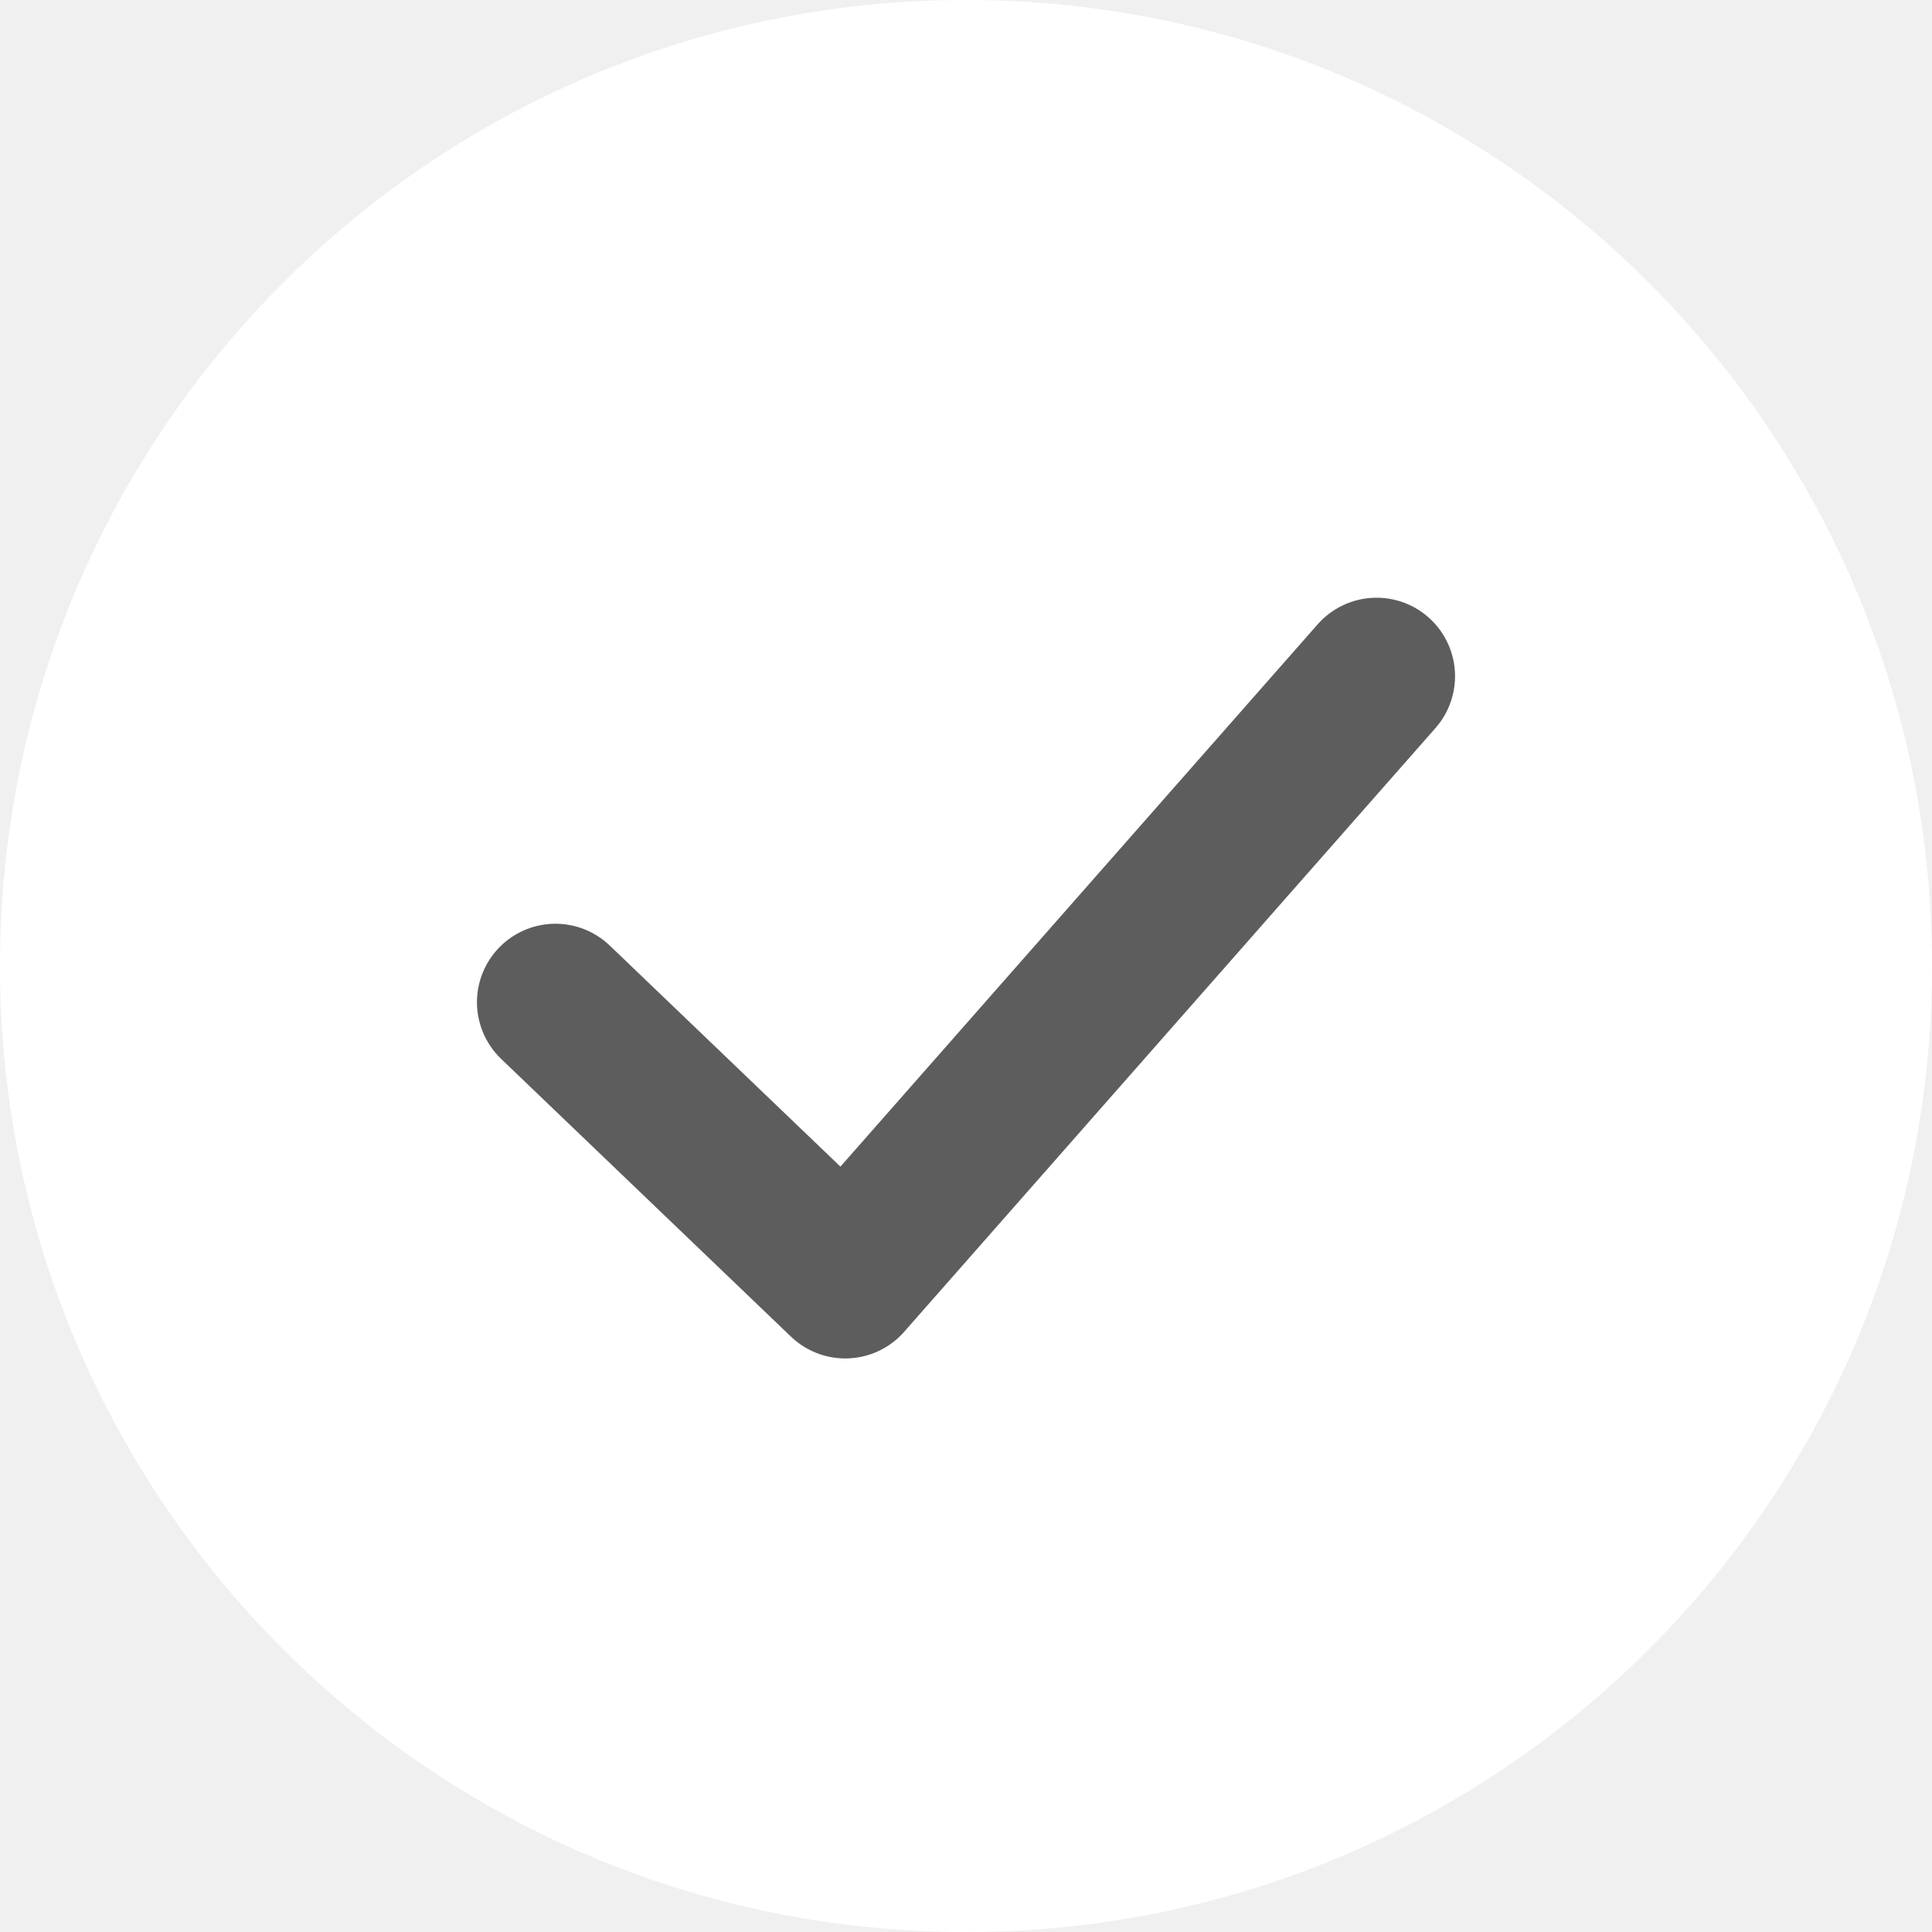
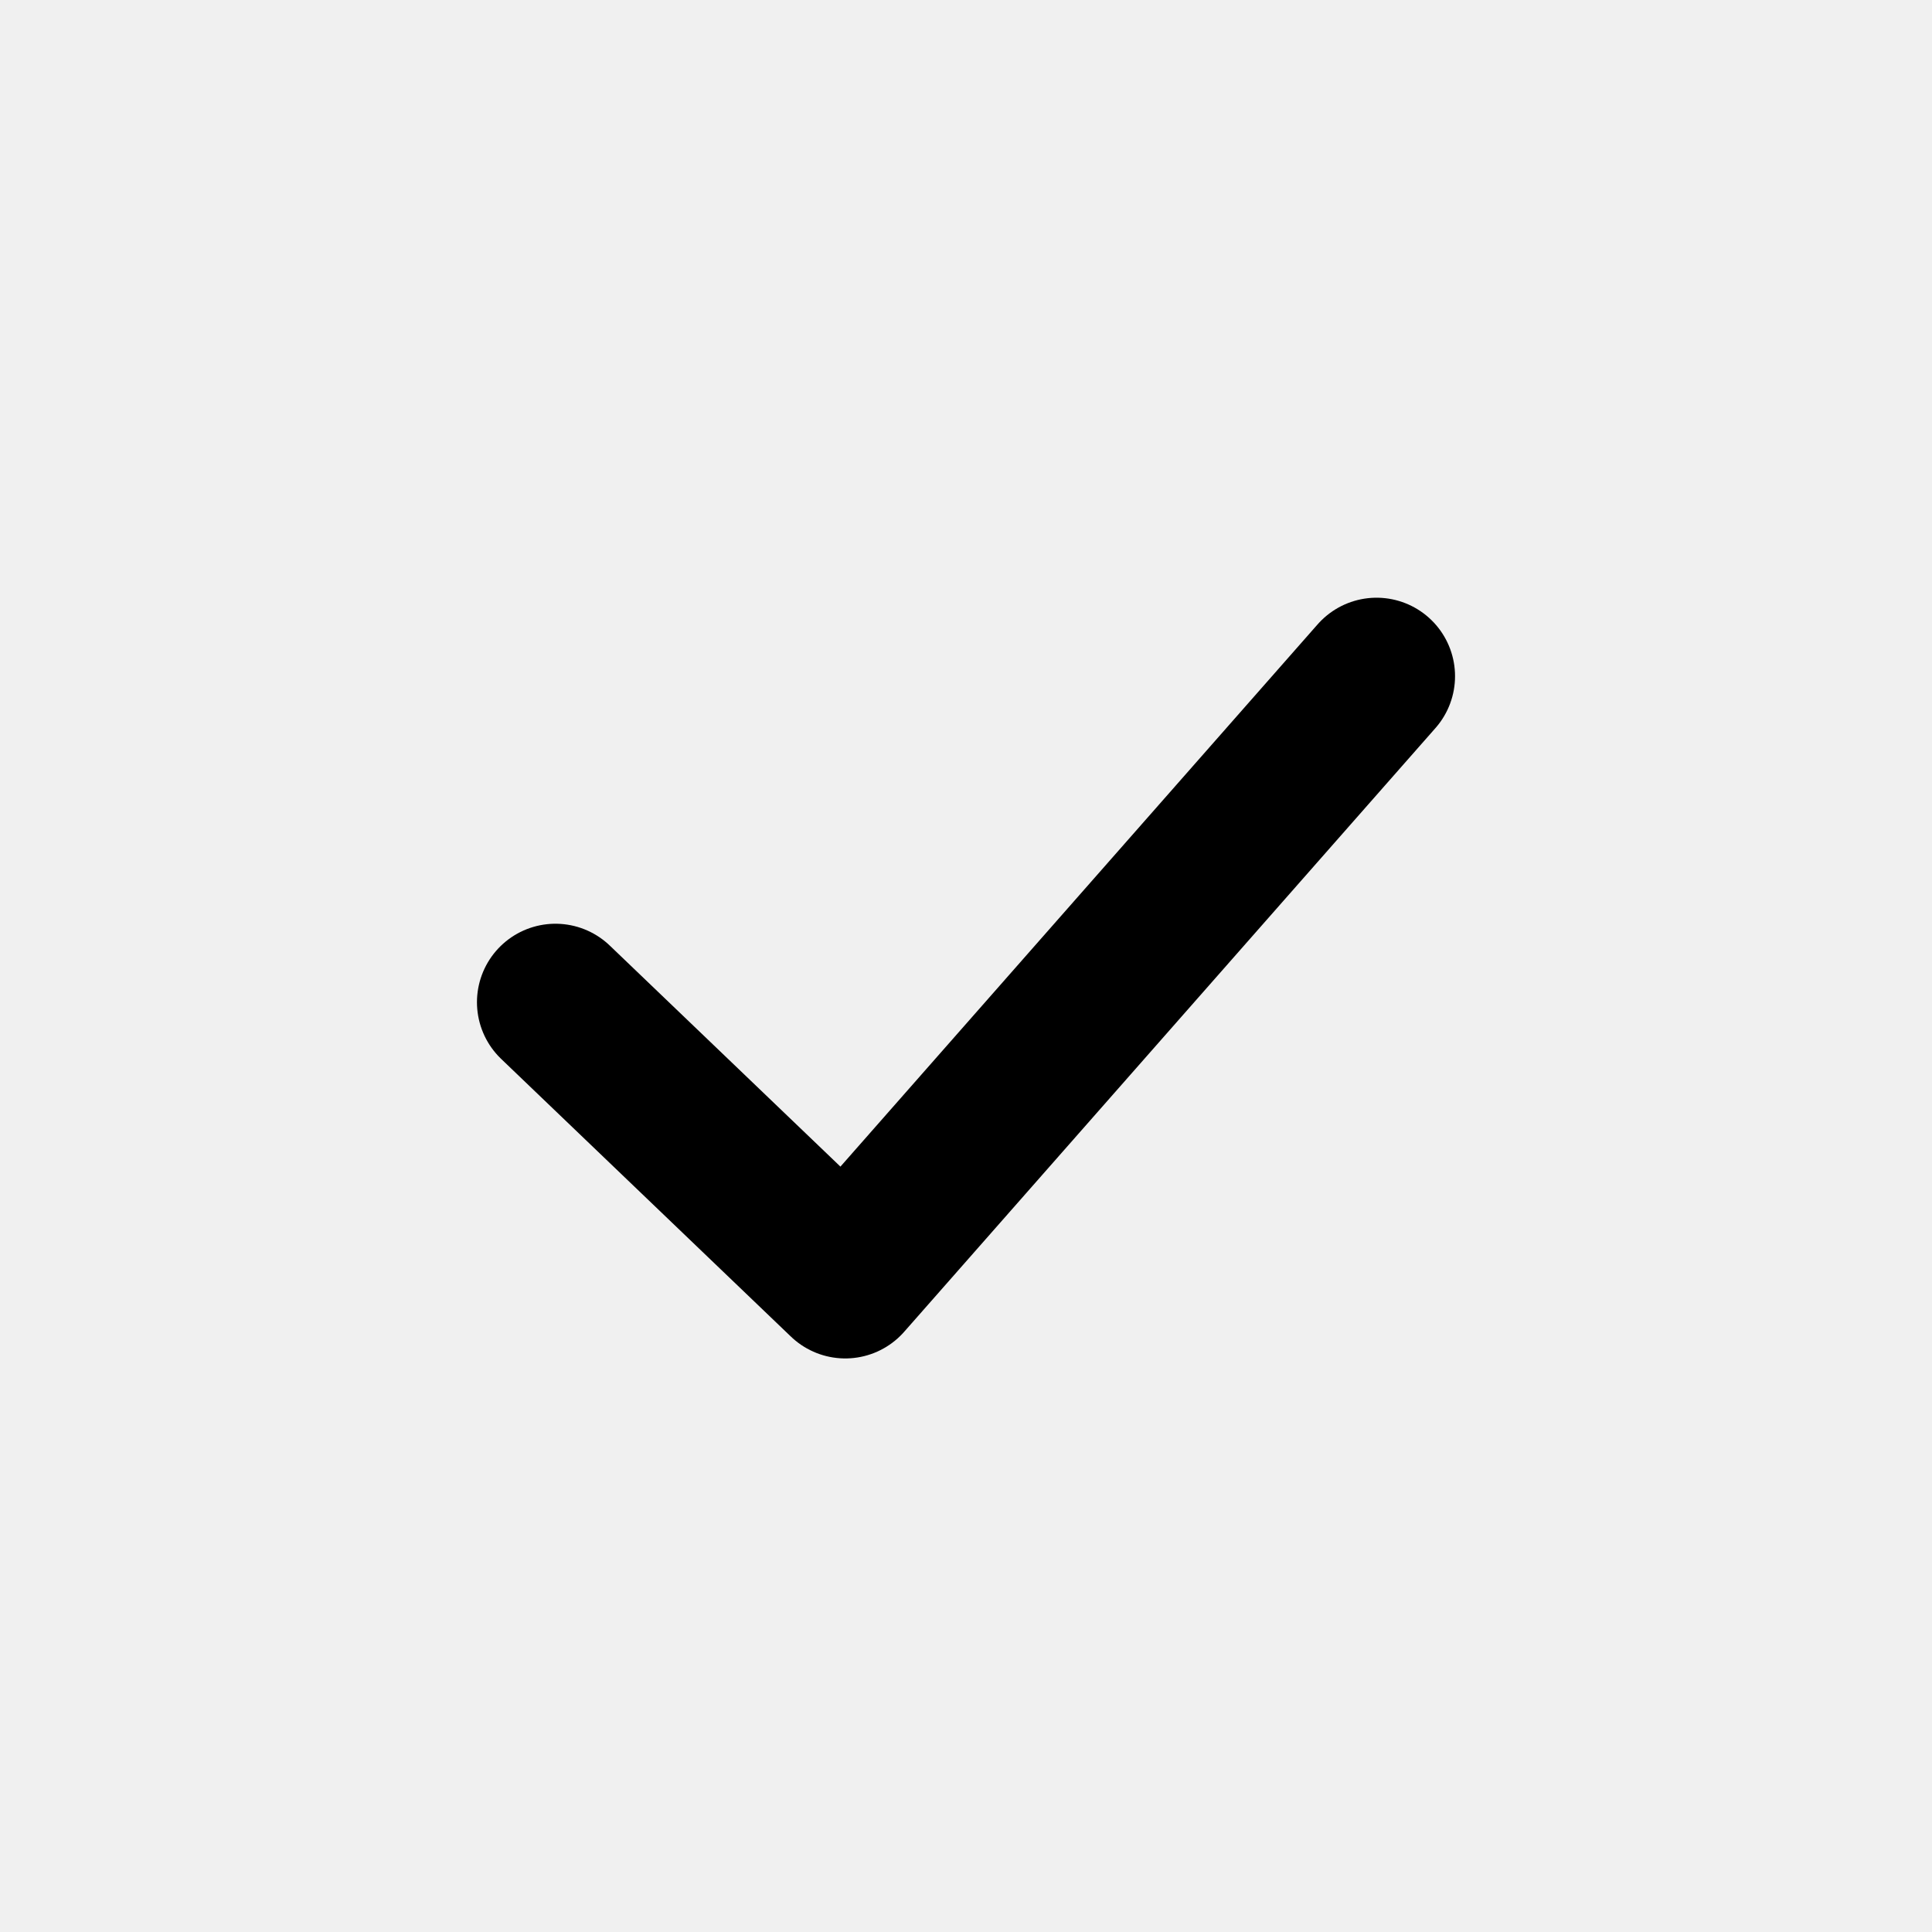
<svg xmlns="http://www.w3.org/2000/svg" preserveAspectRatio="none" overflow="visible" style="display: block;" width="16" height="16" viewBox="0 0 16 16" fill="none">
  <g id="LiveArea">
-     <rect width="16" height="16" rx="8" fill="white" />
-     <path id="Check" d="M4.6 8.3L7 10.6L11.4 5.6" stroke-width="1.3" stroke-linecap="round" stroke-linejoin="round" stroke="#5D5D5D" />
+     <rect width="16" height="16" rx="8" />
+     <path id="Check" d="M4.6 8.3L7 10.6L11.4 5.6" fill="none" stroke="currentColor" stroke-width="1.3" stroke-linecap="round" stroke-linejoin="round" />
  </g>
</svg>
